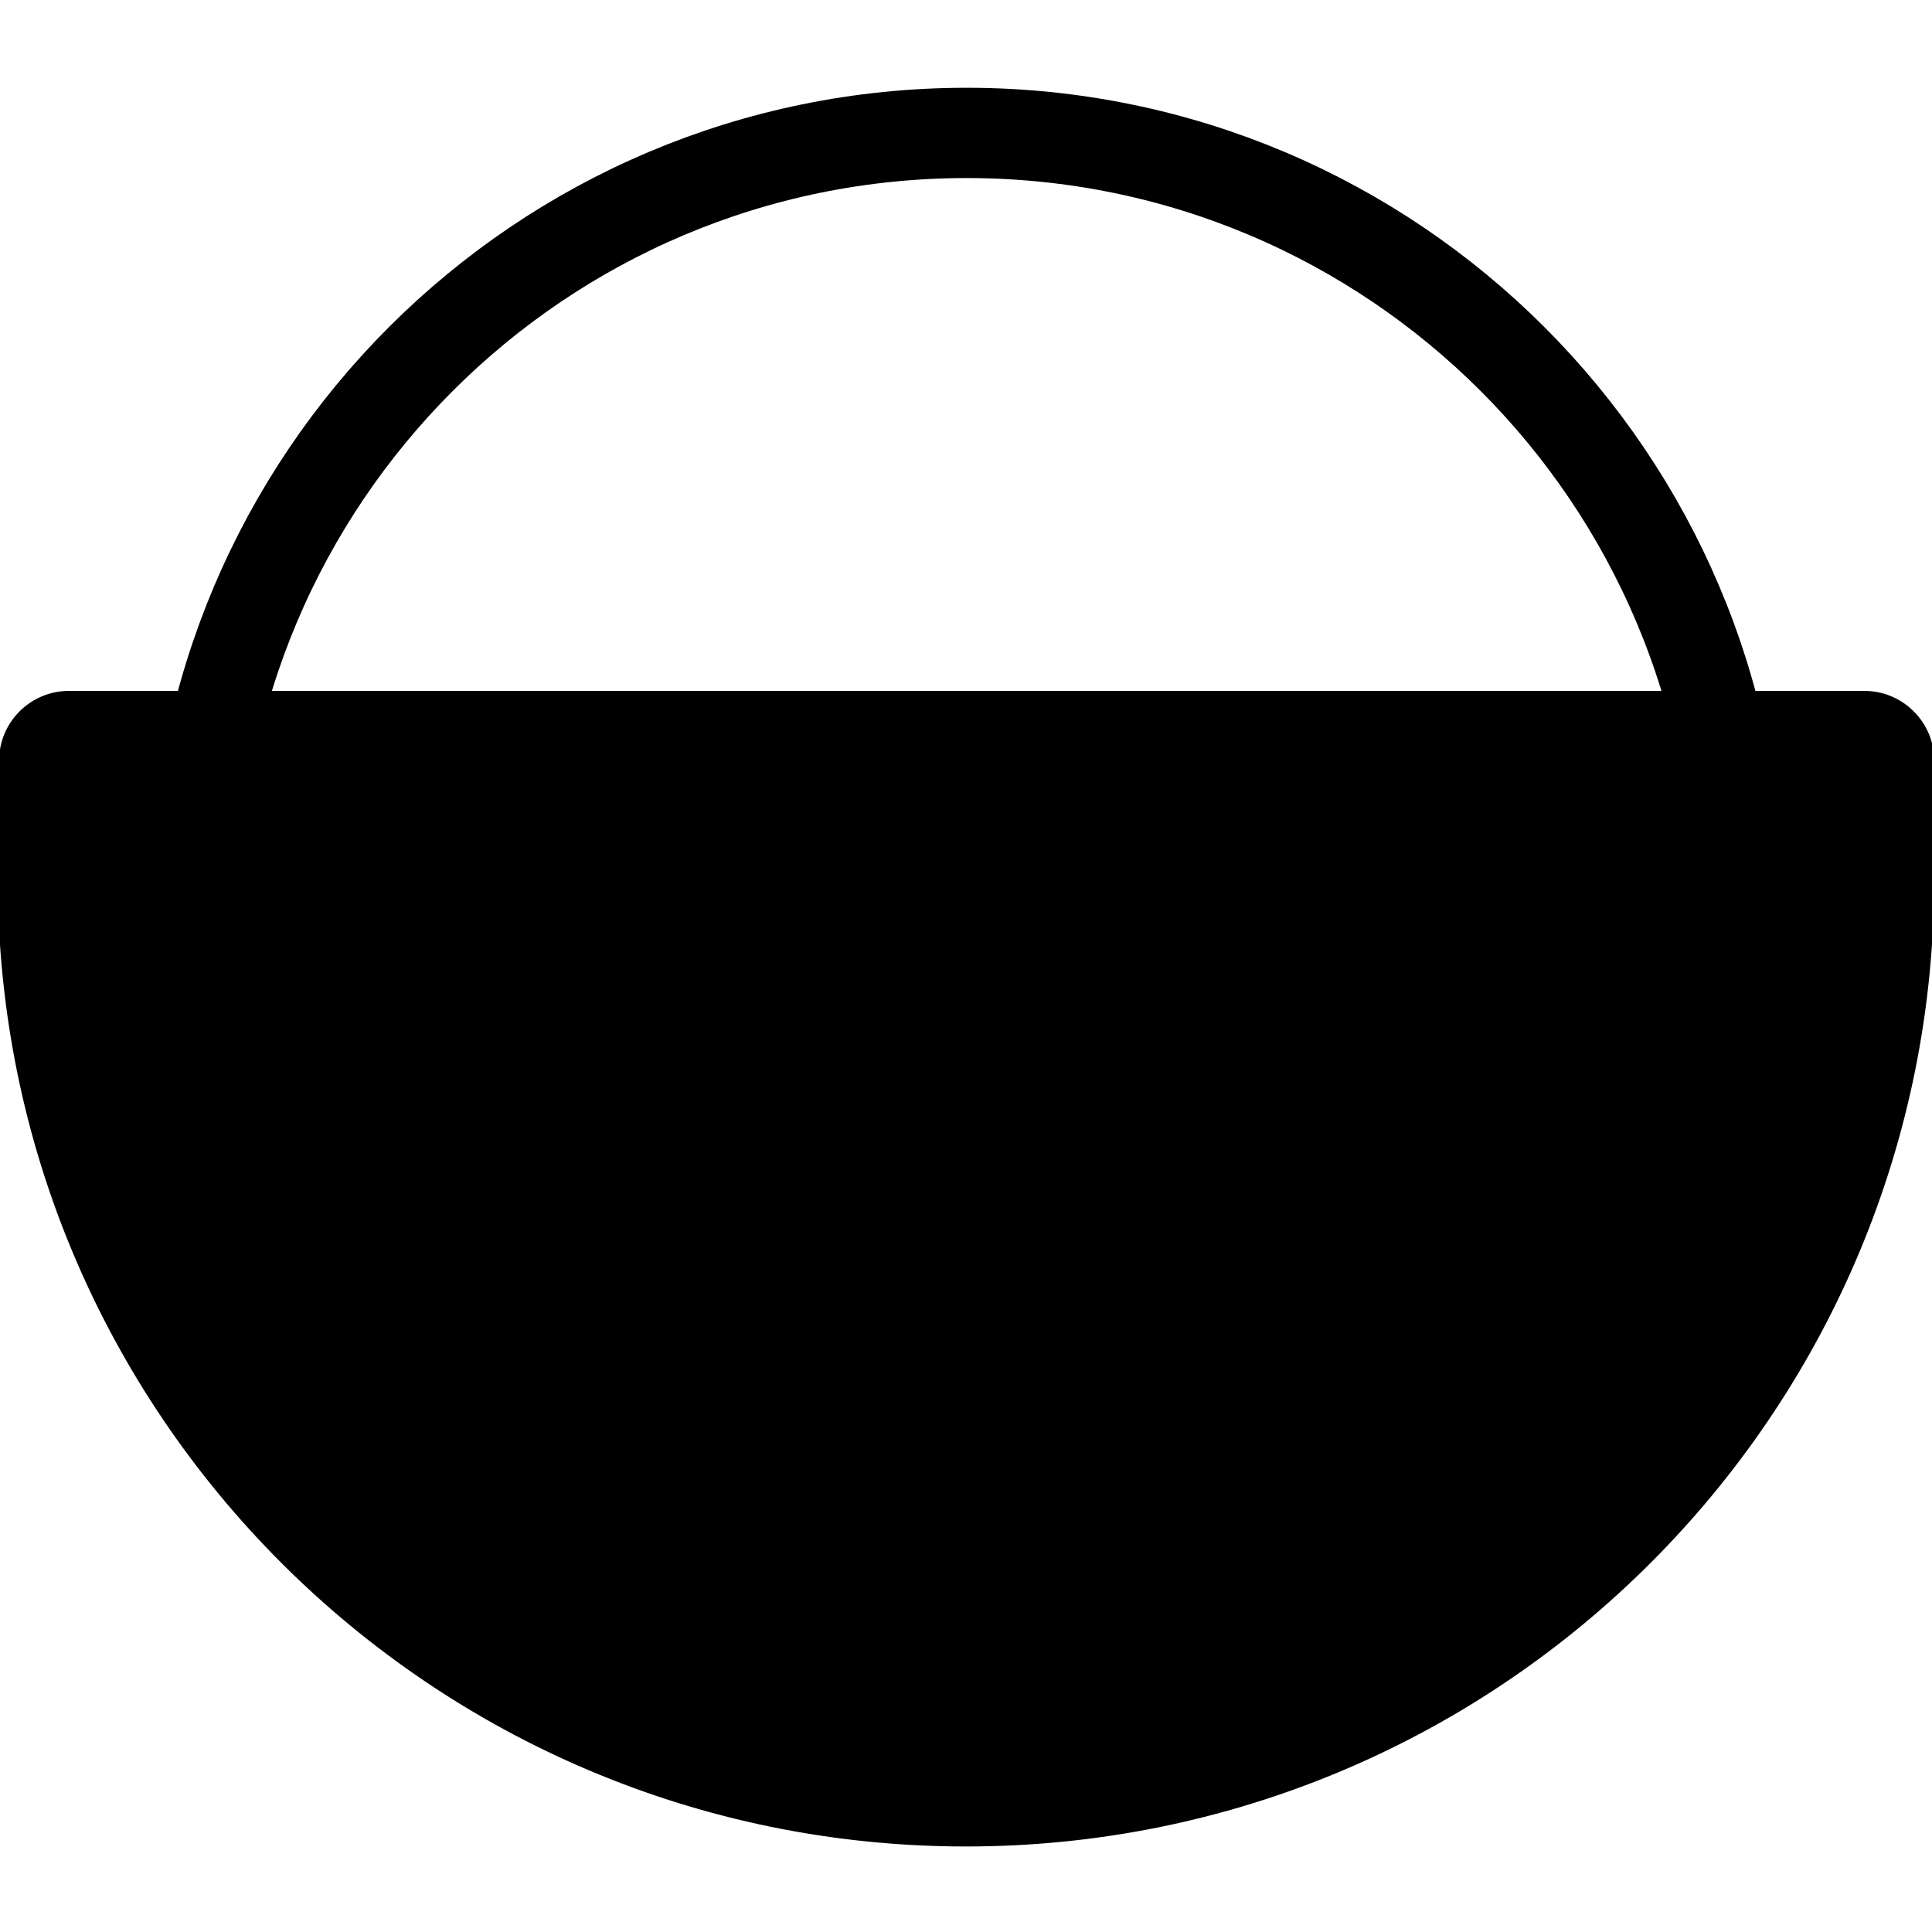
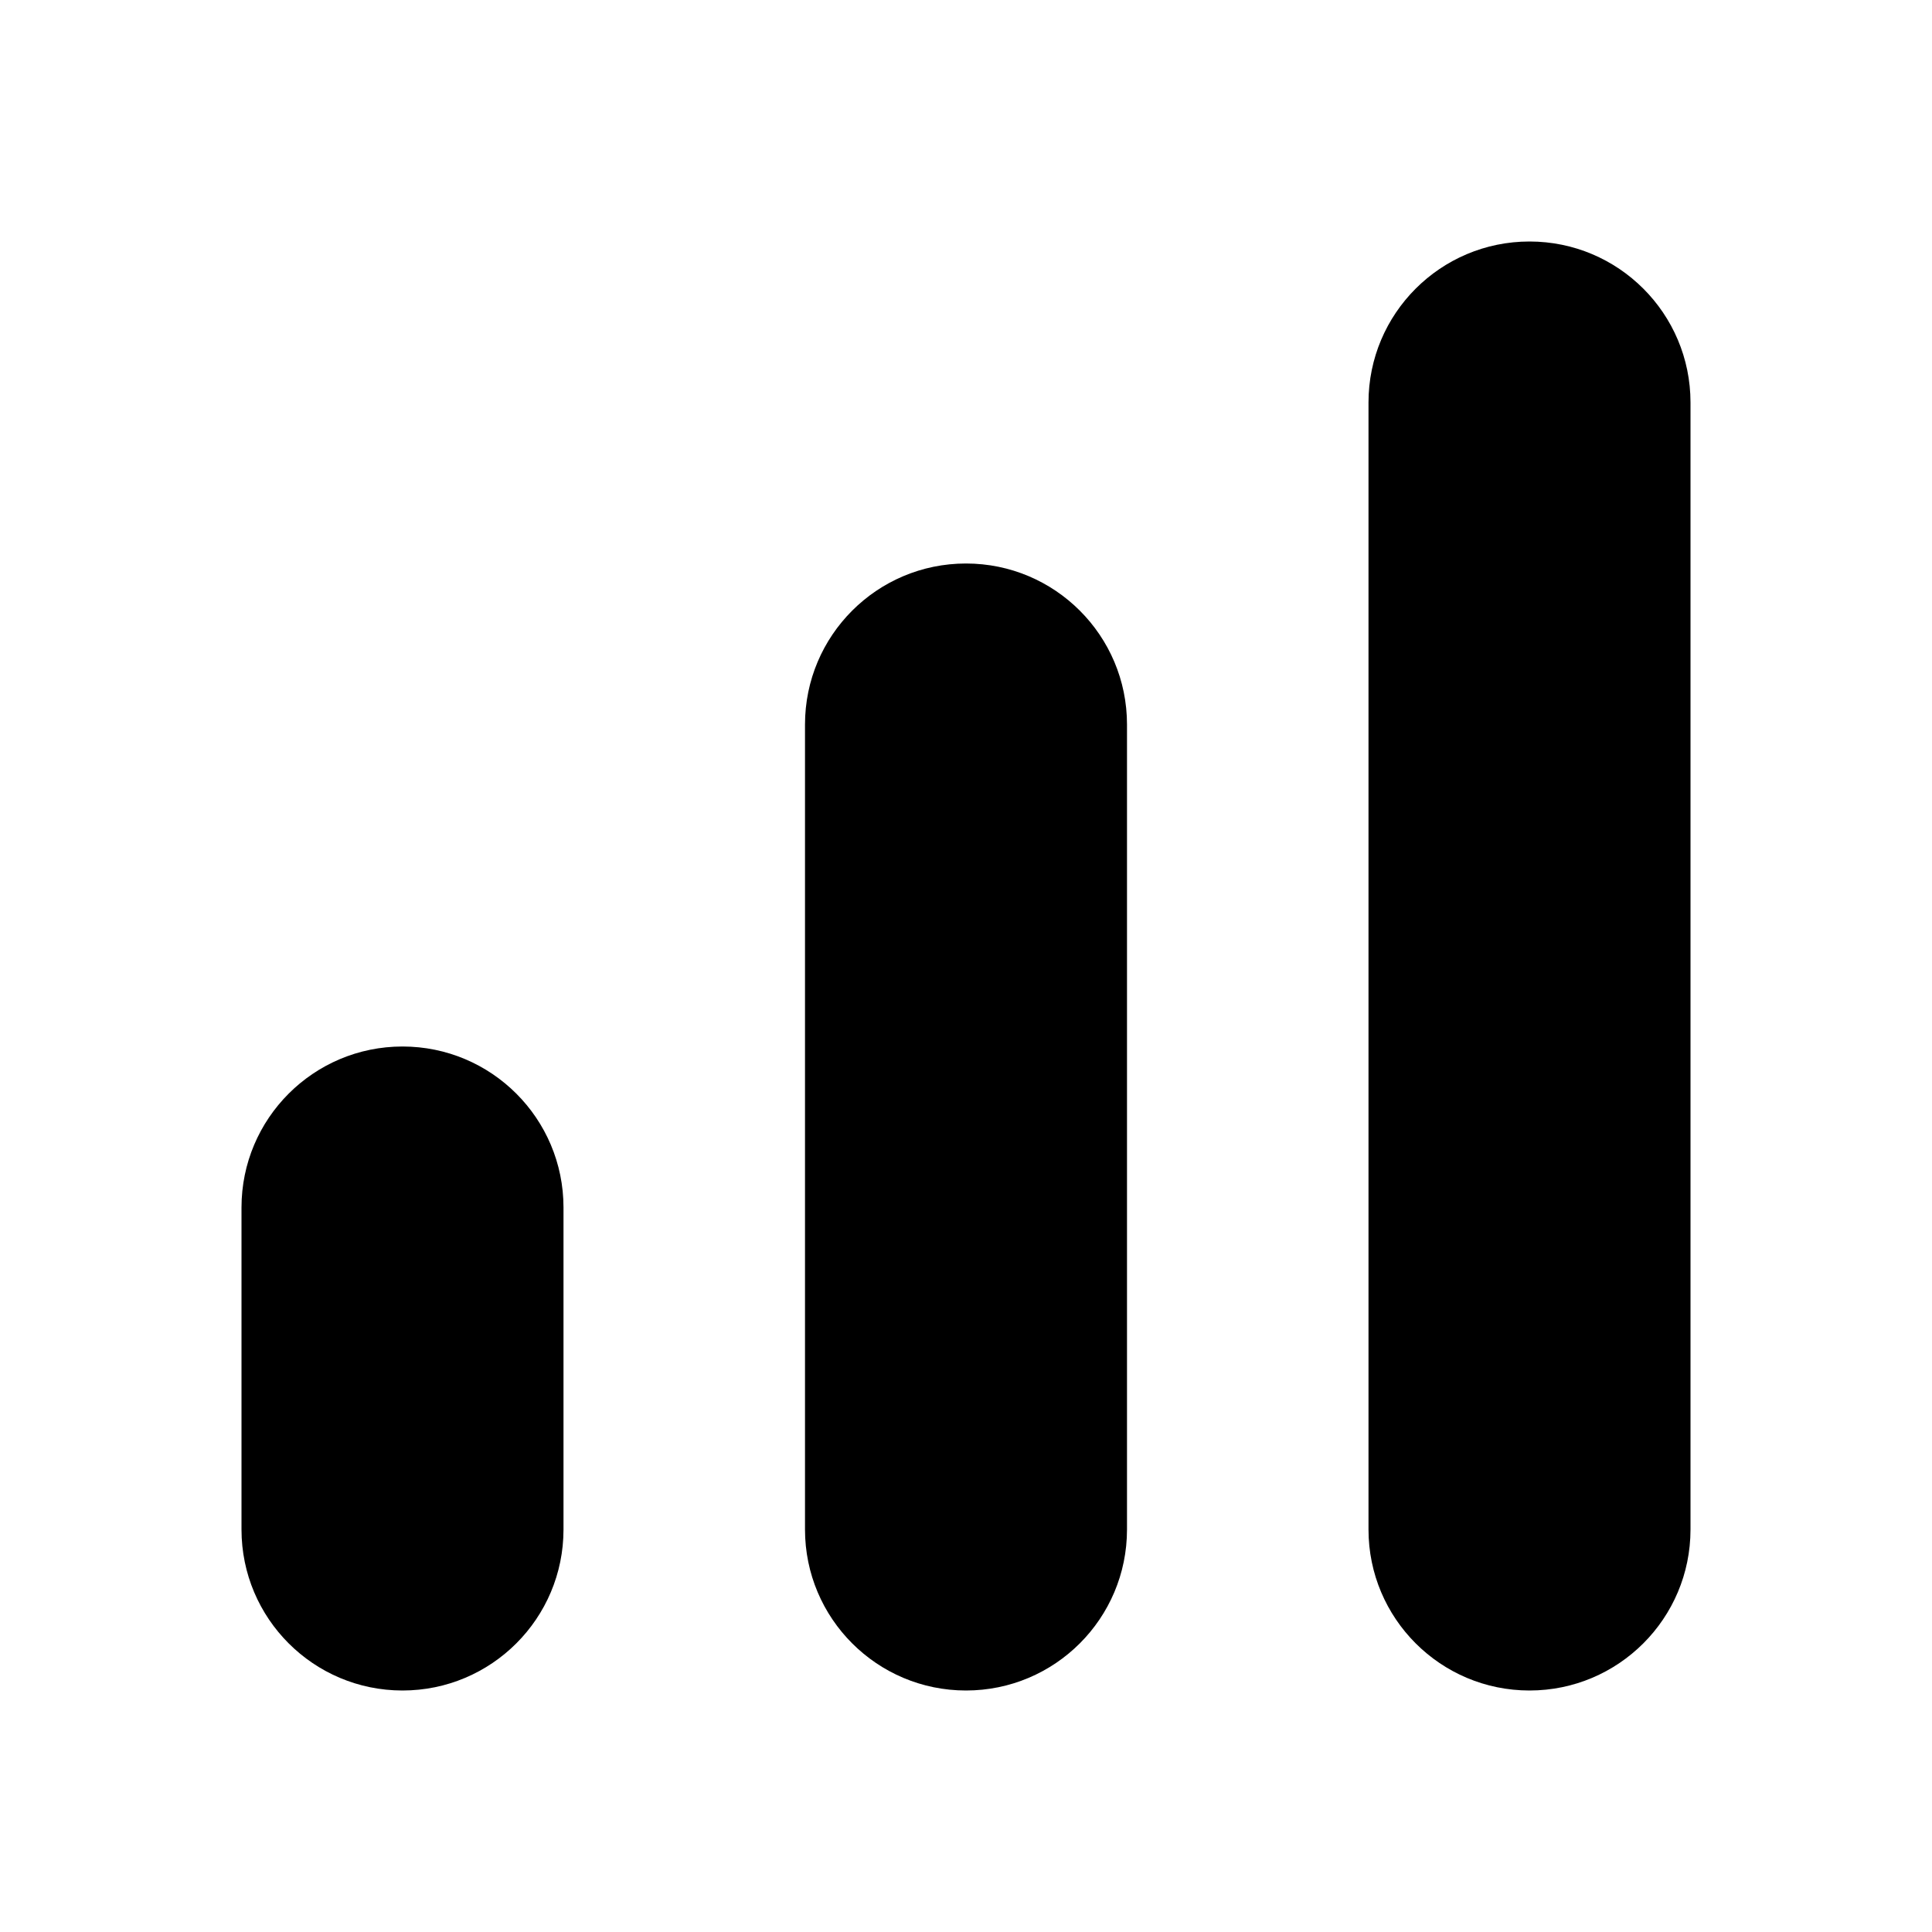
- <svg xmlns="http://www.w3.org/2000/svg" fill="currentColor" stroke="currentColor" width="20" height="20" viewBox="0 0 428 389.11">
-   <circle cx="214.15" cy="181" r="171" fill="none" stroke="currentColor" stroke-miterlimit="10" stroke-width="20" />
-   <path d="M413 134.11H15.29a15 15 0 0 0-15 15v15.3C.12 168 0 171.52 0 175.11c0 118.19 95.81 214 214 214 116.4 0 211.1-92.94 213.93-208.67 0-.44.07-.88.07-1.33v-30a15 15 0 0 0-15-15Z" />
+ <svg xmlns="http://www.w3.org/2000/svg" width="20" height="20" viewBox="0 0 24 24" fill="currentColor">
+   <rect x="3" y="13" width="4" height="8" rx="2" />
+   <rect x="10" y="7" width="4" height="14" rx="2" />
+   <rect x="17" y="3" width="4" height="18" rx="2" />
</svg>
